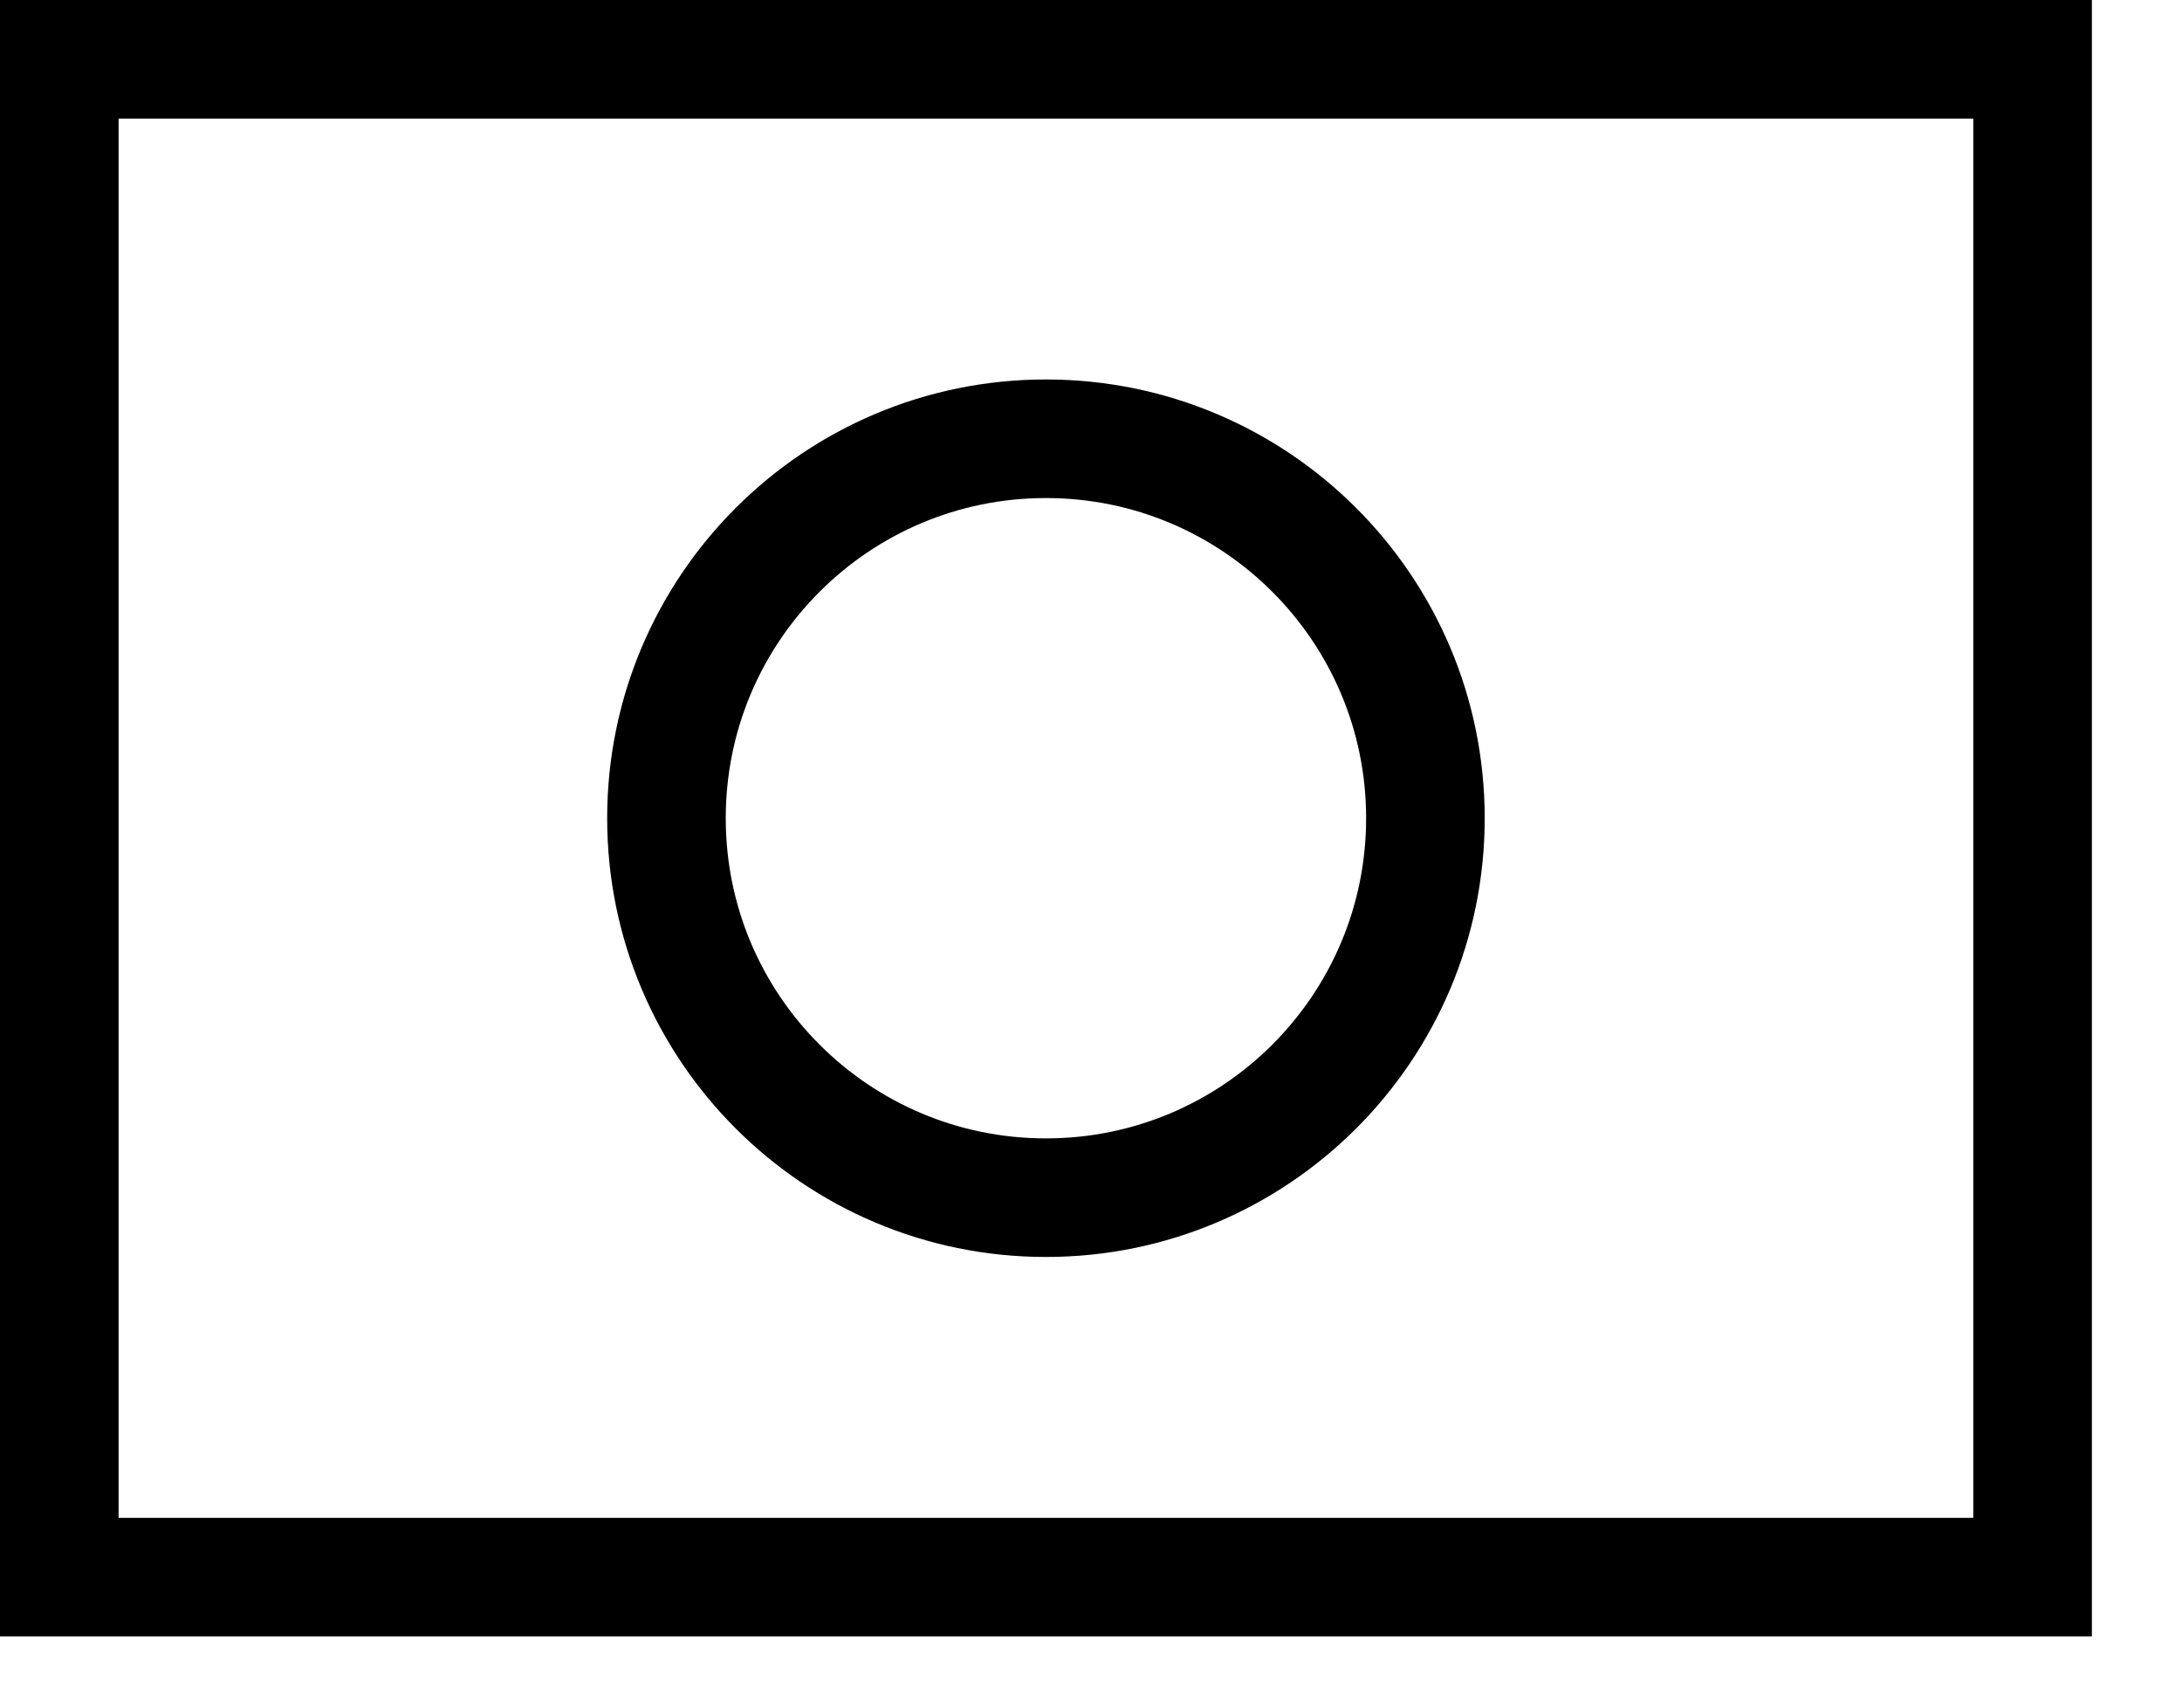
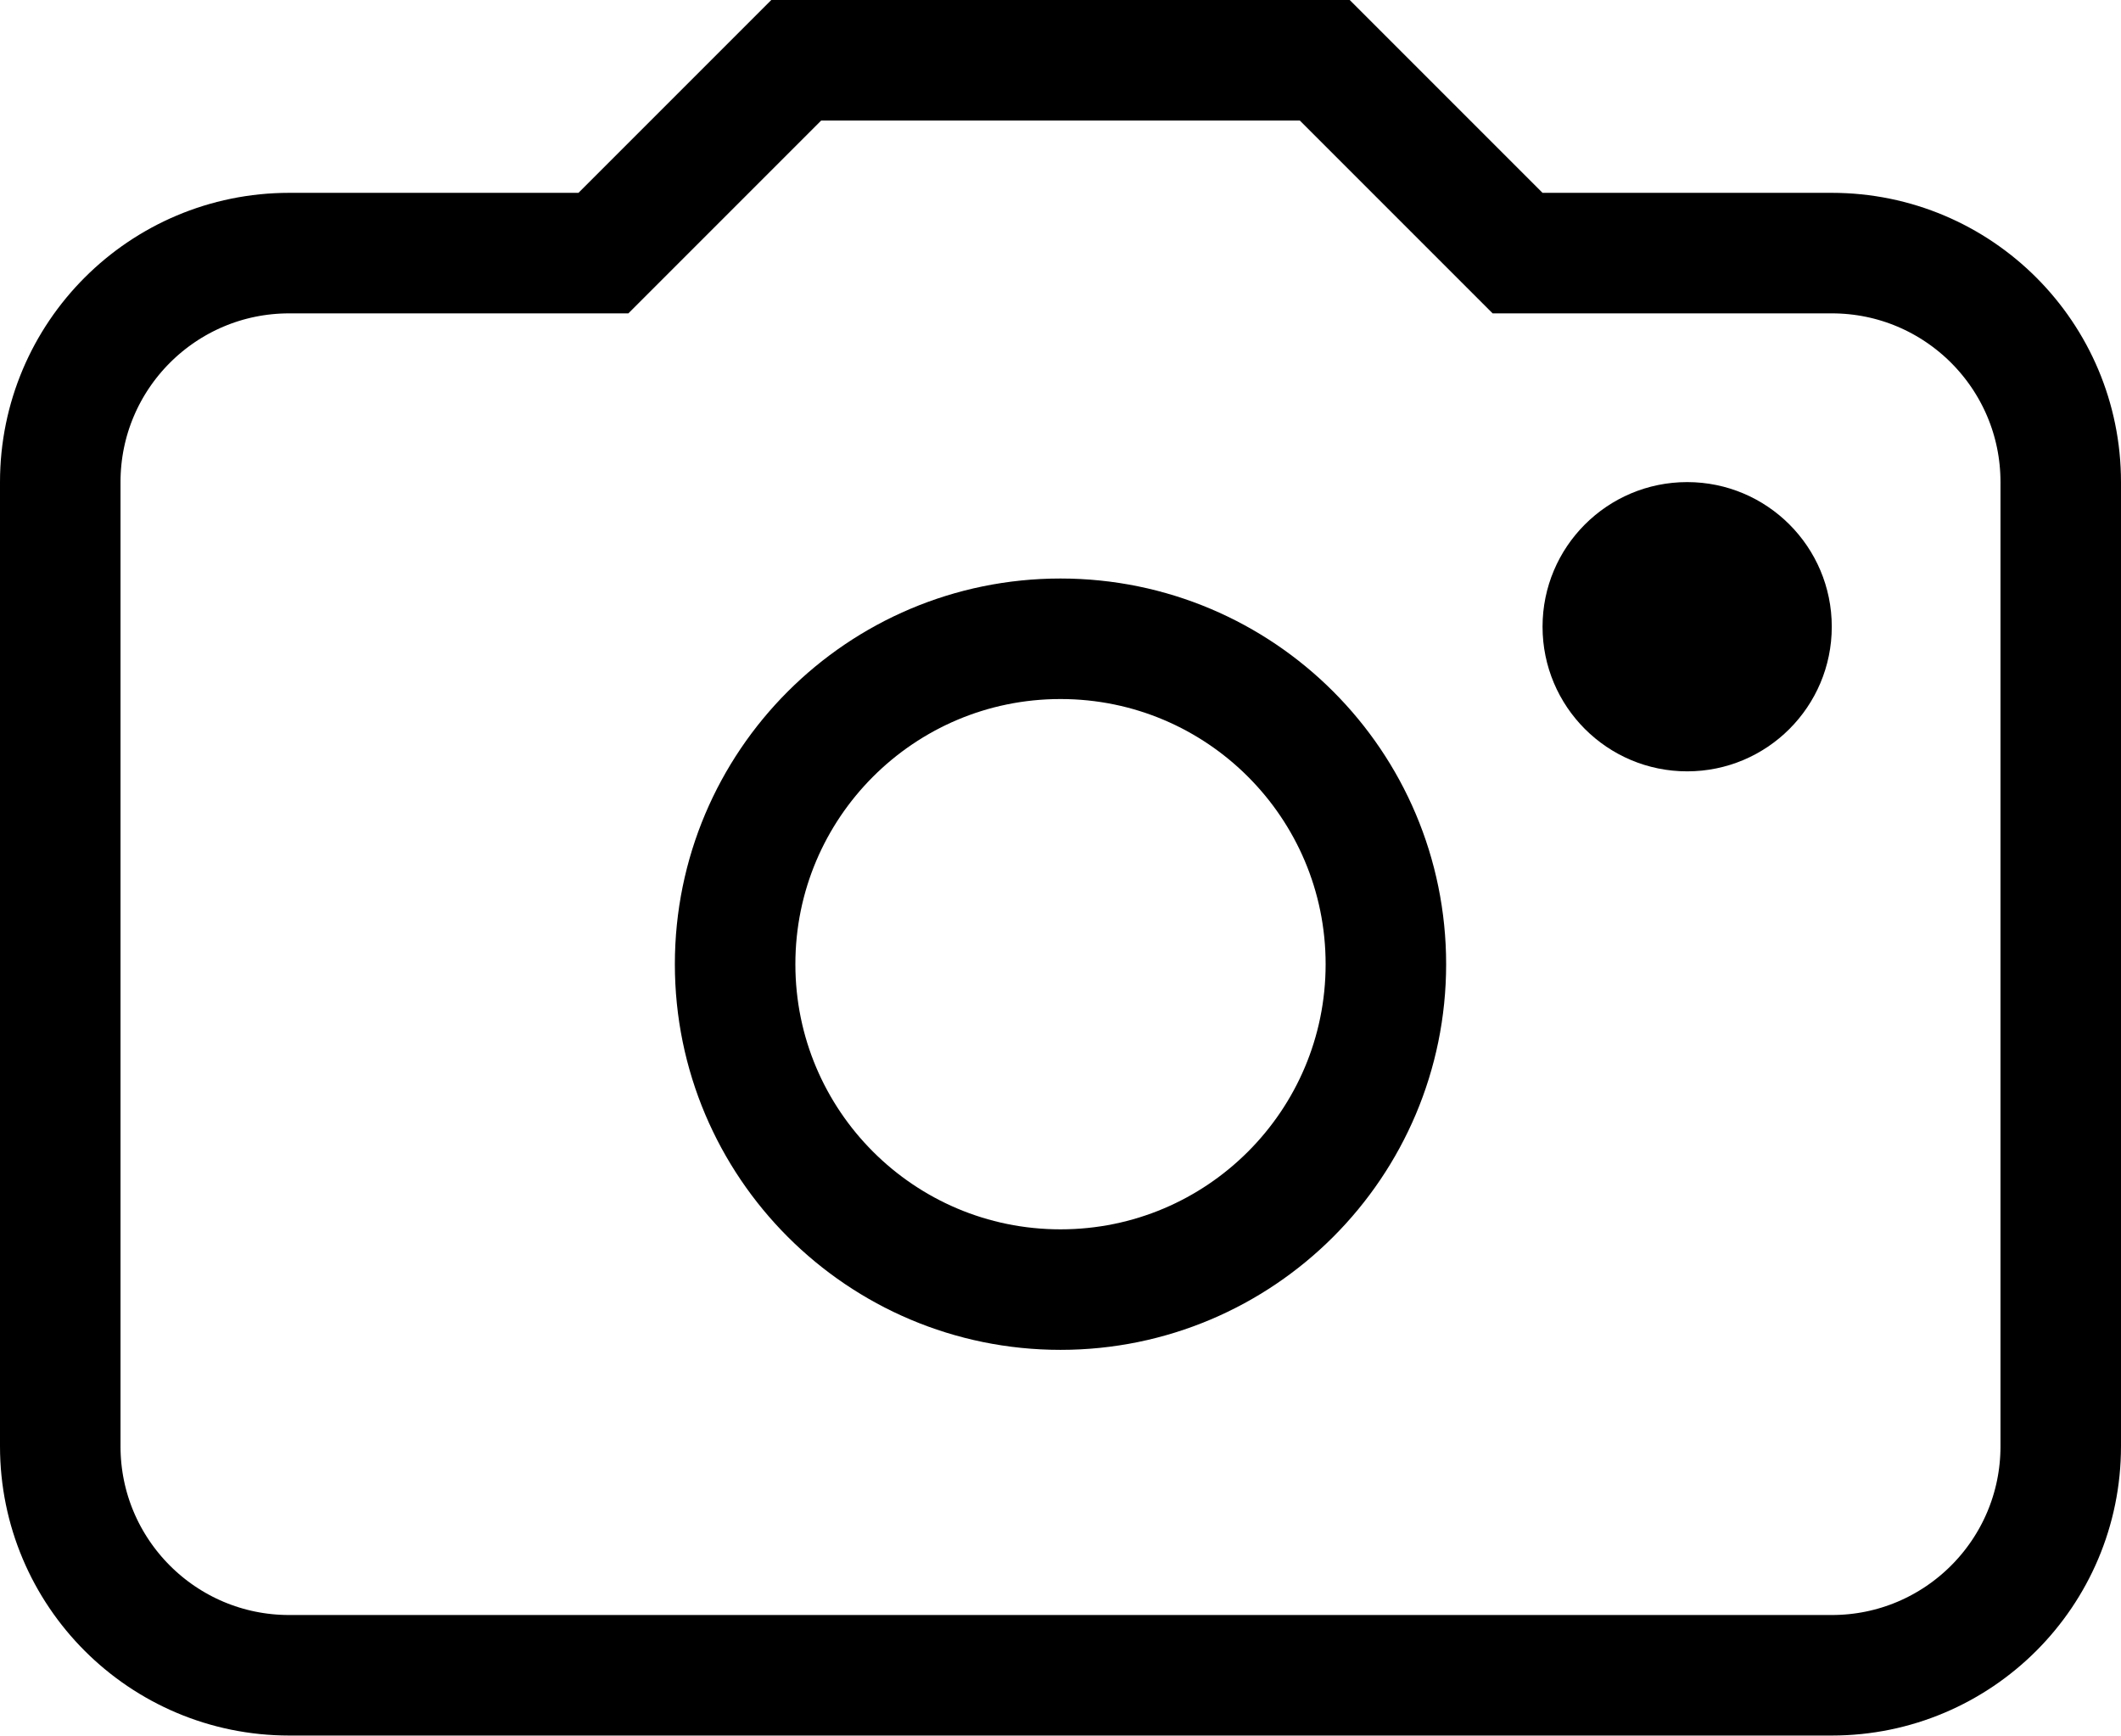
- <svg xmlns="http://www.w3.org/2000/svg" width="23px" height="18px" viewBox="0 0 23 18" version="1.1">
-   <g id="Icon---Editor-Camera" stroke="none" stroke-width="1" fill="none" fill-rule="evenodd">
-     <polygon id="Stroke-1" stroke="#000000" stroke-width="1.25" points="0.625 16.625 21.425 16.625 21.425 0.625 0.625 0.625" />
-     <path d="M15.025,8.625 C15.025,10.834 13.234,12.625 11.025,12.625 C8.816,12.625 7.025,10.834 7.025,8.625 C7.025,6.416 8.816,4.625 11.025,4.625 C13.234,4.625 15.025,6.416 15.025,8.625 Z" id="Stroke-3" stroke="#000000" stroke-width="1.25" />
+ <svg xmlns="http://www.w3.org/2000/svg" viewBox="0 0 22 18" version="1.1">
+   <g stroke="#000" stroke-width="1.25" fill="none" fill-rule="evenodd">
+     <path d="M13.741,0.625 L8.259,0.625 L6.259,2.625 L3,2.625 C1.688,2.625 0.625,3.688 0.625,5 L0.625,15 C0.625,16.312 1.688,17.375 3,17.375 L19,17.375 C20.312,17.375 21.375,16.312 21.375,15 L21.375,5 C21.375,3.688 20.312,2.625 19,2.625 L15.741,2.625 L13.741,0.625 Z" />
+     <circle cx="11" cy="10" r="3.375" />
  </g>
+   <rect stroke="none" fill="#000" x="16" y="5" width="3" height="3" rx="1.5" />
</svg>
